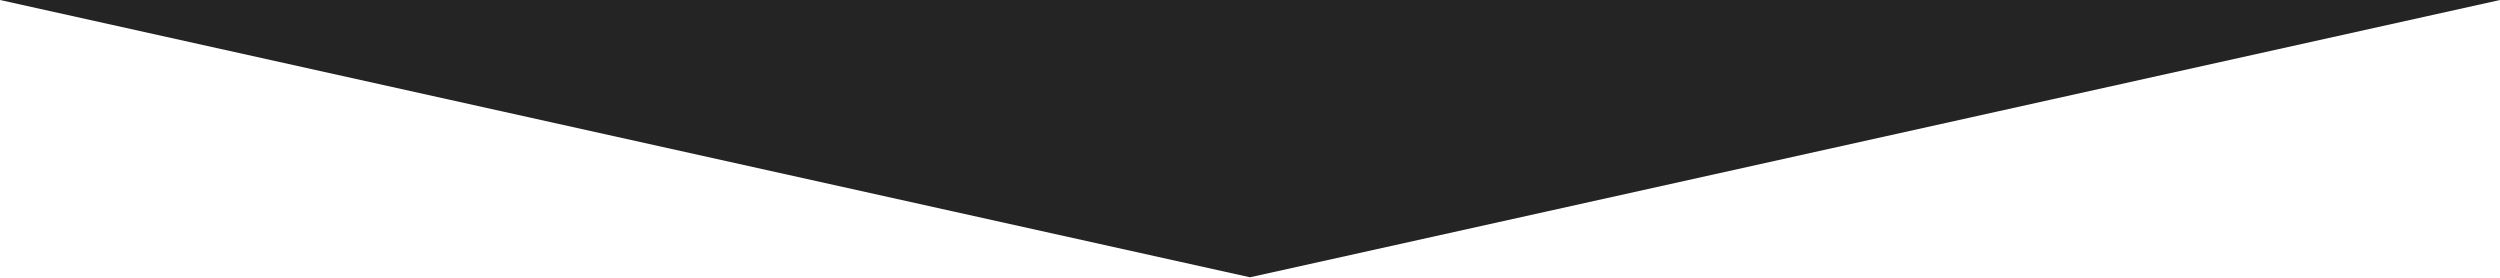
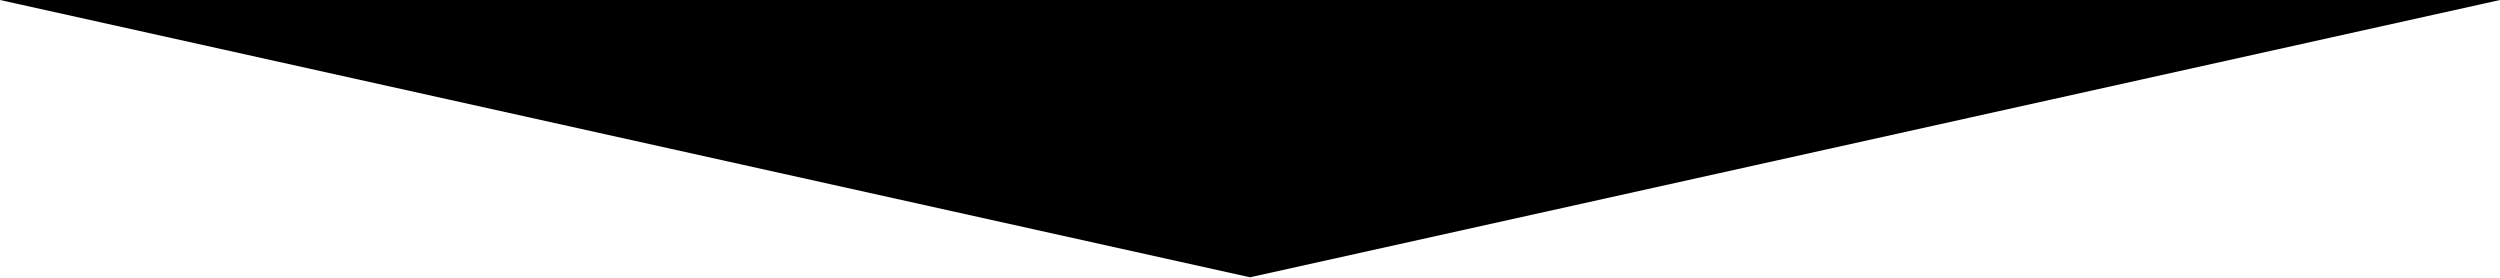
- <svg xmlns="http://www.w3.org/2000/svg" viewBox="0 0 1280.29 142">
+ <svg xmlns="http://www.w3.org/2000/svg" preserveAspectRatio="none" viewBox="0 0 1280.29 142">
  <defs>
-     <style>.cls-1{fill:#242424;}</style>
+     <style>.cls-1{fill:#000000;}</style>
  </defs>
-   <g id="Layer_2" data-name="Layer 2">
+   <g preserveAspectRatio="none" id="Layer_2" data-name="Layer 2">
    <g id="Layer_1-2" data-name="Layer 1">
-       <g id="Layer_1-2-2" data-name="Layer 1-2">
-         <polygon class="cls-1" points="640.14 142 1280.29 0 0 0 640.14 142" />
+       <g preserveAspectRatio="none" id="Layer_1-2-2" data-name="Layer 1-2">
+         <polygon preserveAspectRatio="none" class="cls-1" points="640.14 142 1280.29 0 0 0 640.14 142" />
      </g>
    </g>
  </g>
</svg>
